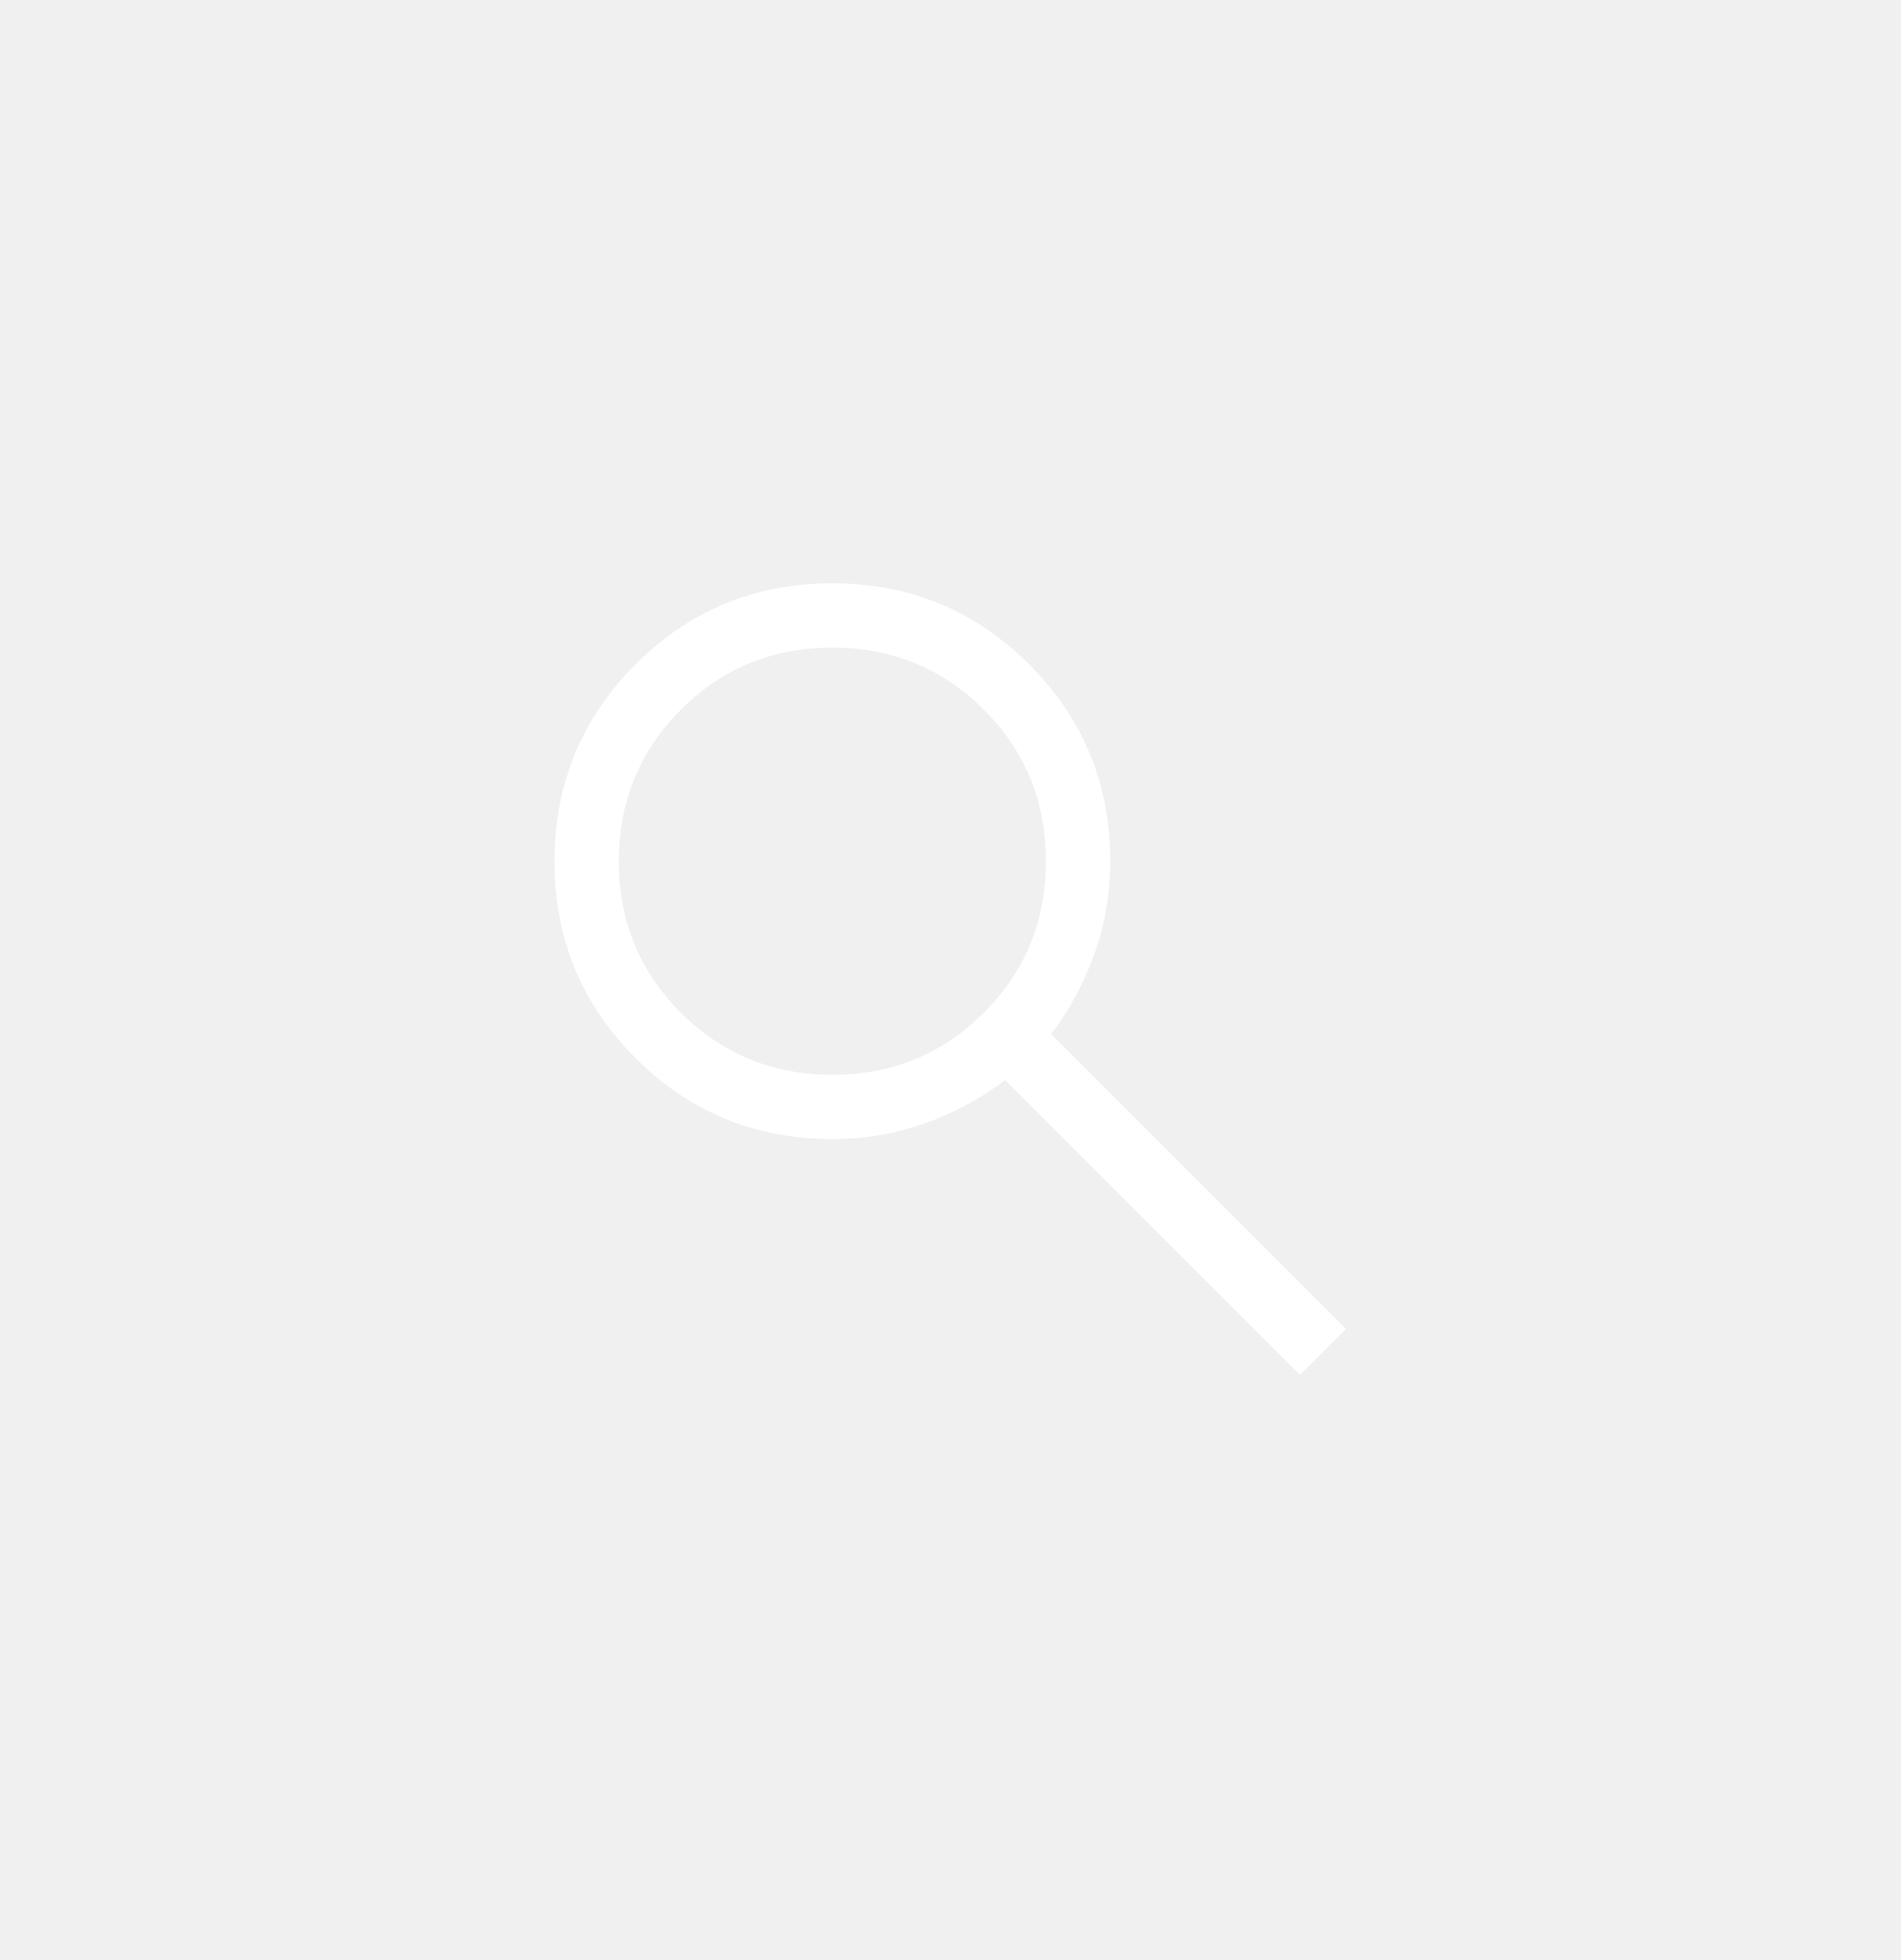
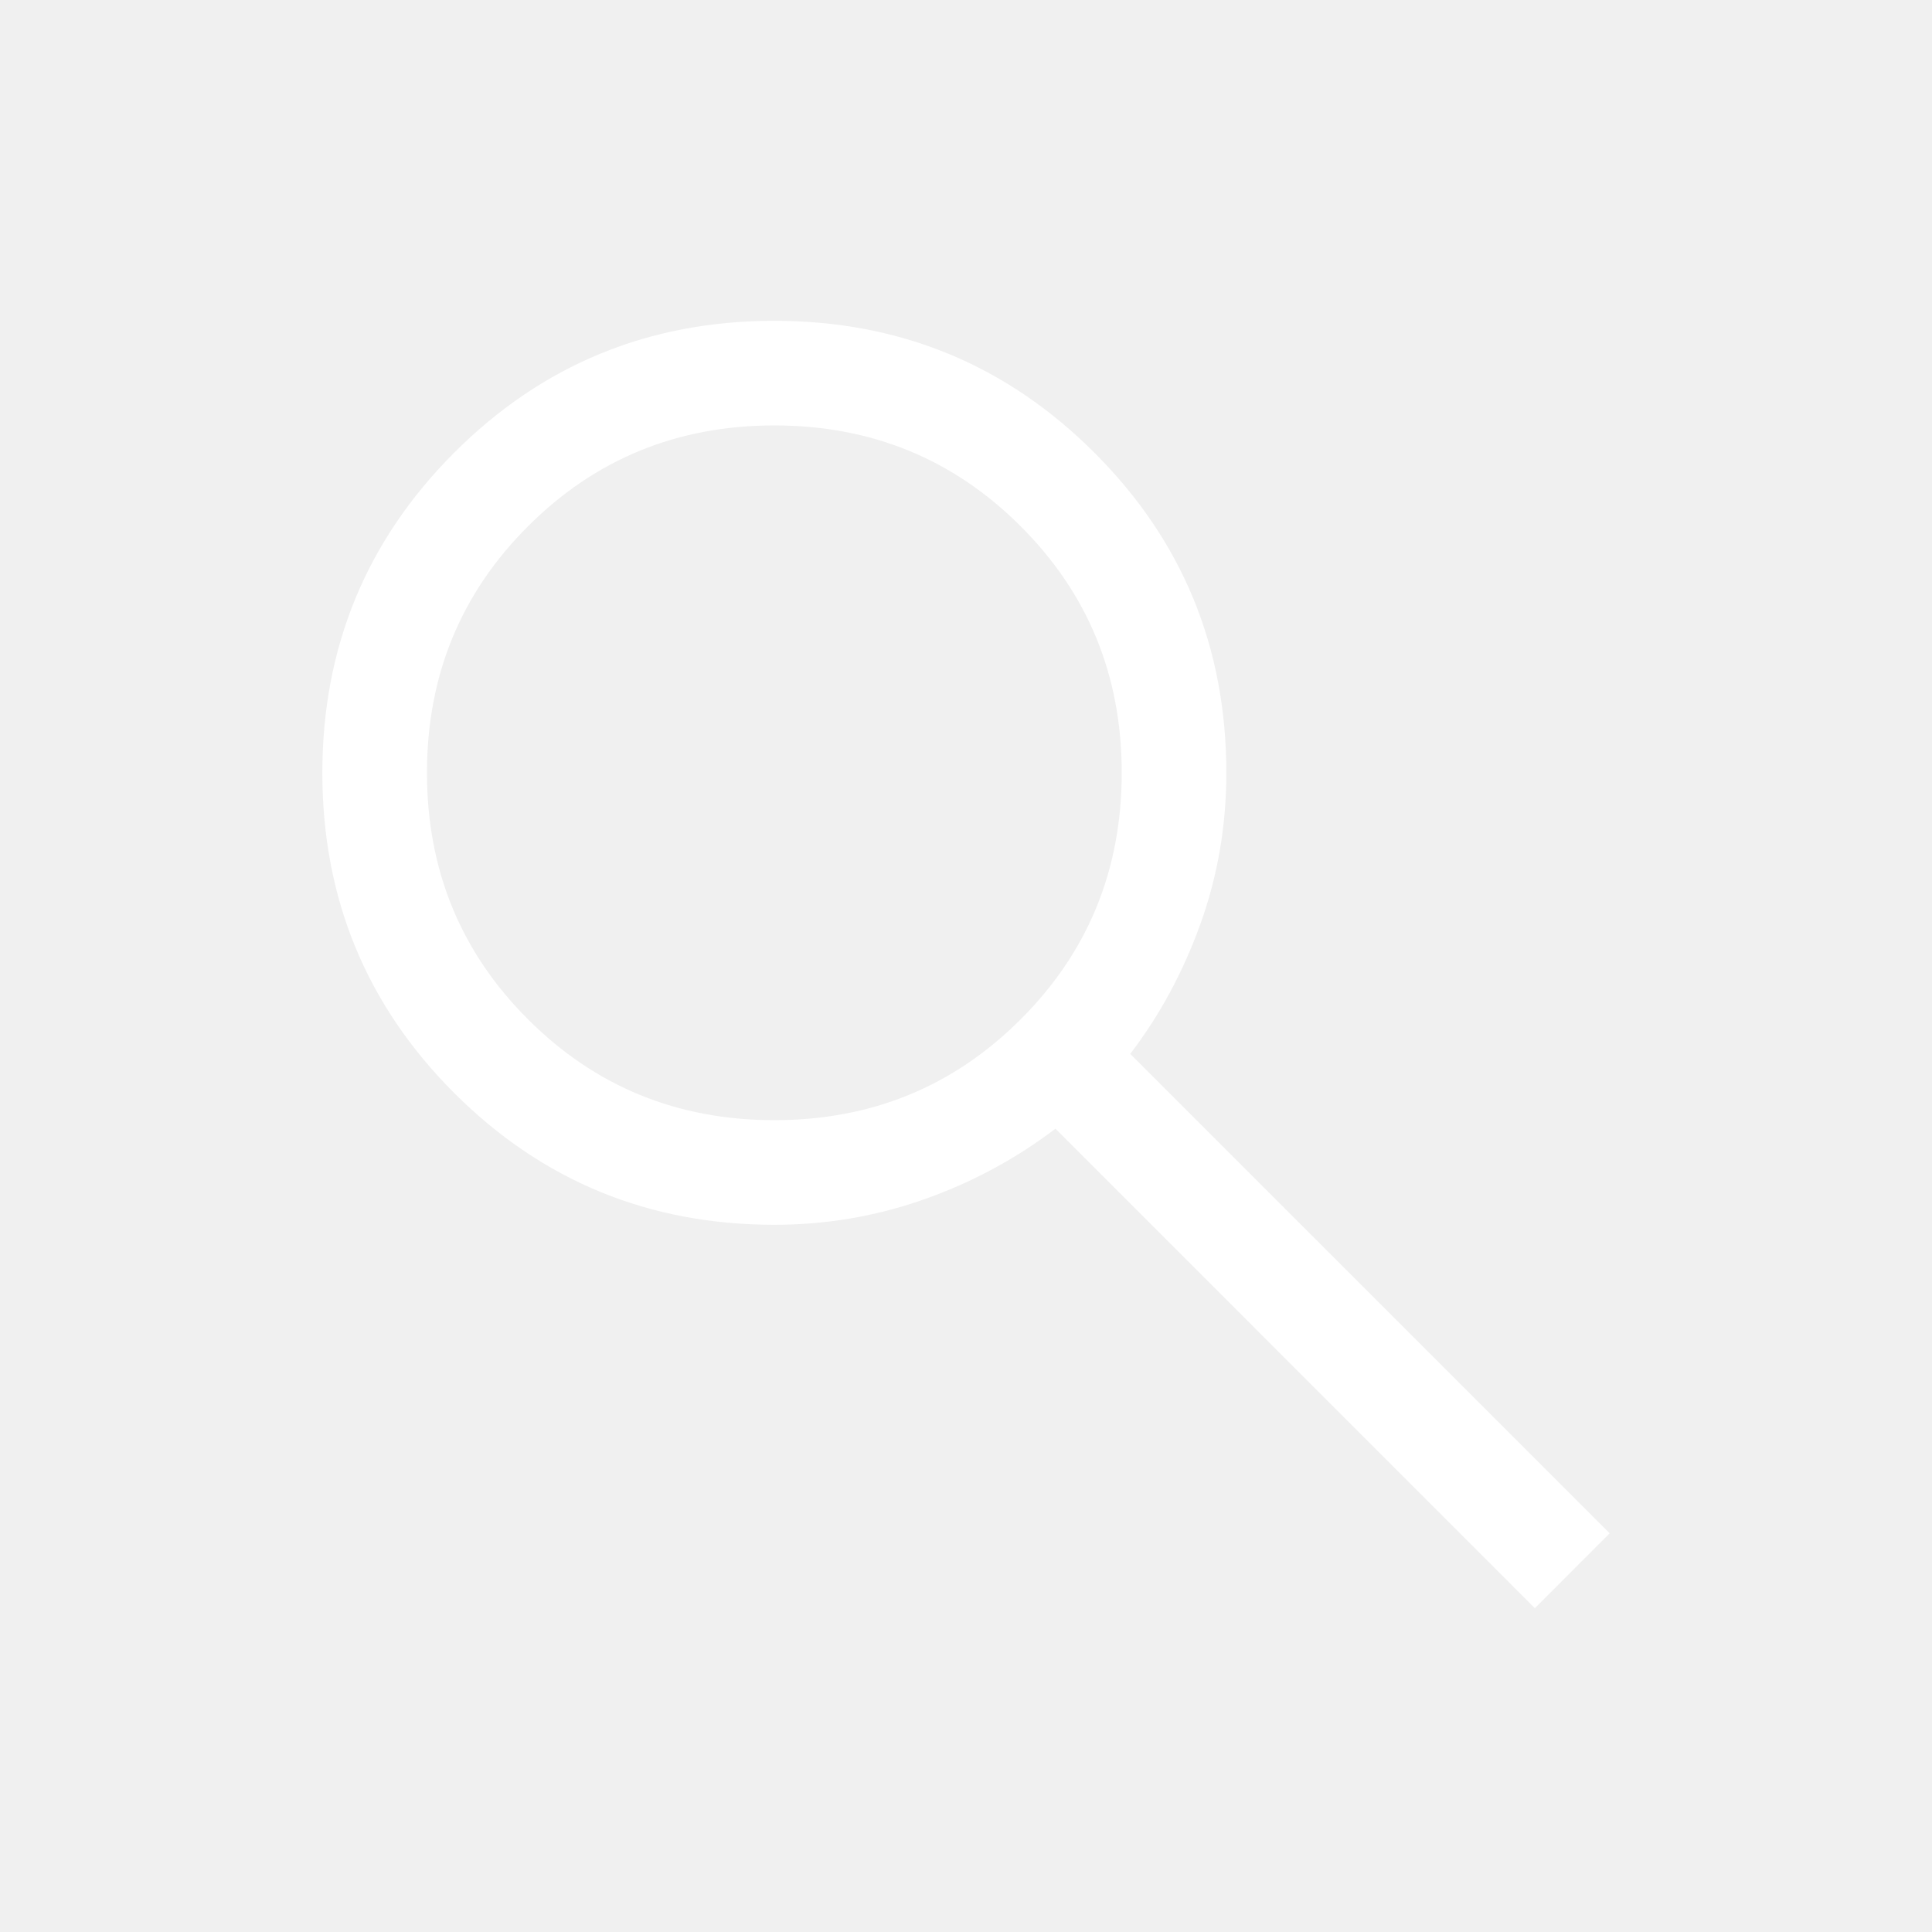
- <svg xmlns="http://www.w3.org/2000/svg" width="32" height="33" viewBox="0 0 32 33" fill="none">
-   <mask id="mask0_1721_354" style="mask-type:alpha" maskUnits="userSpaceOnUse" x="6" y="6" width="20" height="21">
-     <rect x="6" y="6.5" width="20" height="20" fill="#D9D9D9" />
+ <svg xmlns="http://www.w3.org/2000/svg" width="20" height="20" viewBox="0 0 20 20" fill="none">
+   <mask id="mask0_4527_331" style="mask-type:alpha" maskUnits="userSpaceOnUse" x="0" y="0" width="20" height="20">
+     <rect width="20" height="20" fill="#D9D9D9" />
  </mask>
-   <g mask="url(#mask0_1721_354)">
-     <path d="M21.889 23.148L16.926 18.184C16.51 18.5 16.053 18.745 15.556 18.919C15.059 19.093 14.546 19.179 14.017 19.179C12.717 19.179 11.612 18.724 10.702 17.815C9.792 16.905 9.337 15.8 9.337 14.501C9.337 13.202 9.792 12.098 10.701 11.187C11.611 10.276 12.716 9.821 14.015 9.821C15.314 9.821 16.419 10.276 17.329 11.186C18.24 12.096 18.695 13.201 18.695 14.501C18.695 15.046 18.606 15.566 18.427 16.064C18.248 16.561 18.006 17.01 17.7 17.41L22.663 22.373L21.889 23.148ZM14.016 18.096C15.02 18.096 15.871 17.748 16.567 17.051C17.264 16.355 17.612 15.504 17.612 14.5C17.612 13.496 17.264 12.645 16.567 11.949C15.871 11.252 15.02 10.904 14.016 10.904C13.012 10.904 12.161 11.252 11.465 11.949C10.768 12.645 10.42 13.496 10.42 14.5C10.42 15.504 10.768 16.355 11.465 17.051C12.161 17.748 13.012 18.096 14.016 18.096Z" fill="white" />
+   <g mask="url(#mask0_4527_331)">
+     <path d="M15.889 16.648L10.926 11.684C10.51 12 10.053 12.245 9.556 12.419C9.059 12.593 8.546 12.679 8.017 12.679C6.717 12.679 5.612 12.224 4.702 11.315C3.792 10.405 3.337 9.3 3.337 8.001C3.337 6.702 3.792 5.597 4.701 4.687C5.611 3.776 6.716 3.321 8.015 3.321C9.314 3.321 10.418 3.776 11.329 4.686C12.24 5.596 12.695 6.701 12.695 8.001C12.695 8.545 12.606 9.066 12.427 9.564C12.248 10.061 12.006 10.51 11.7 10.91L16.663 15.873L15.889 16.648ZM8.016 11.596C9.02 11.596 9.871 11.248 10.567 10.551C11.264 9.855 11.612 9.004 11.612 8C11.612 6.996 11.264 6.145 10.567 5.449C9.871 4.752 9.02 4.404 8.016 4.404C7.012 4.404 6.161 4.752 5.465 5.449C4.768 6.145 4.42 6.996 4.42 8C4.42 9.004 4.768 9.855 5.465 10.551C6.161 11.248 7.012 11.596 8.016 11.596Z" fill="white" />
  </g>
</svg>
